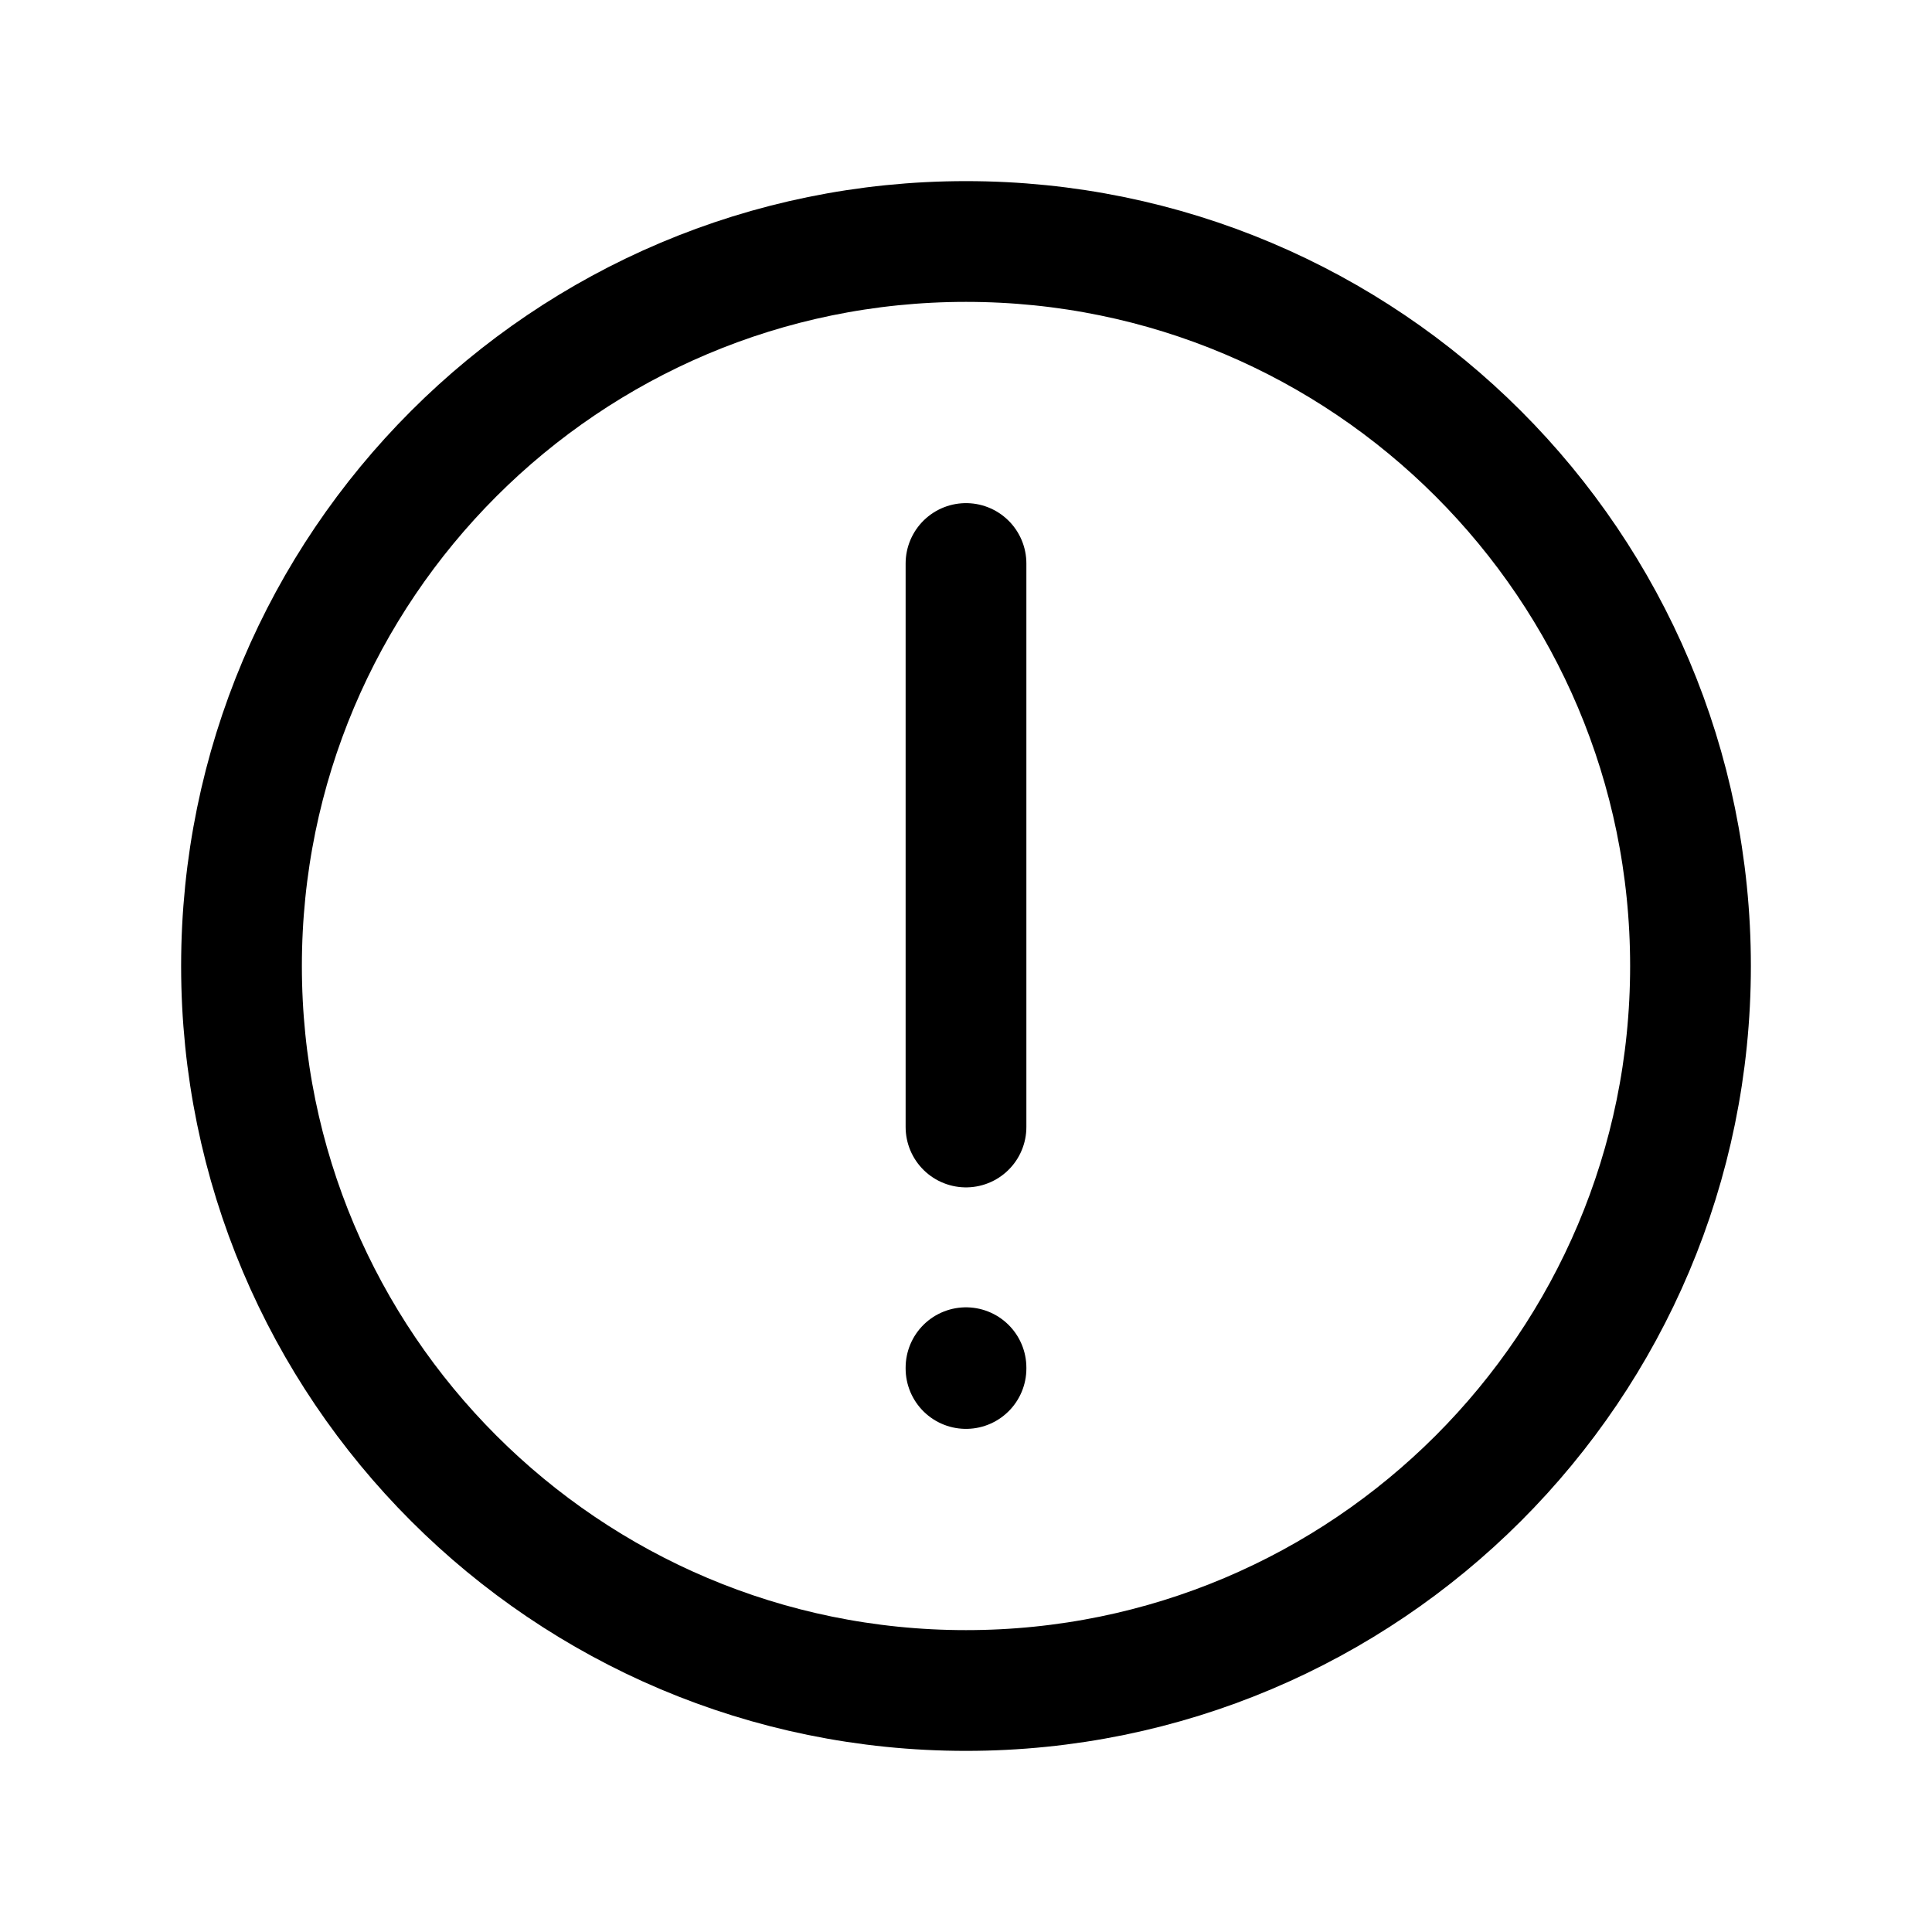
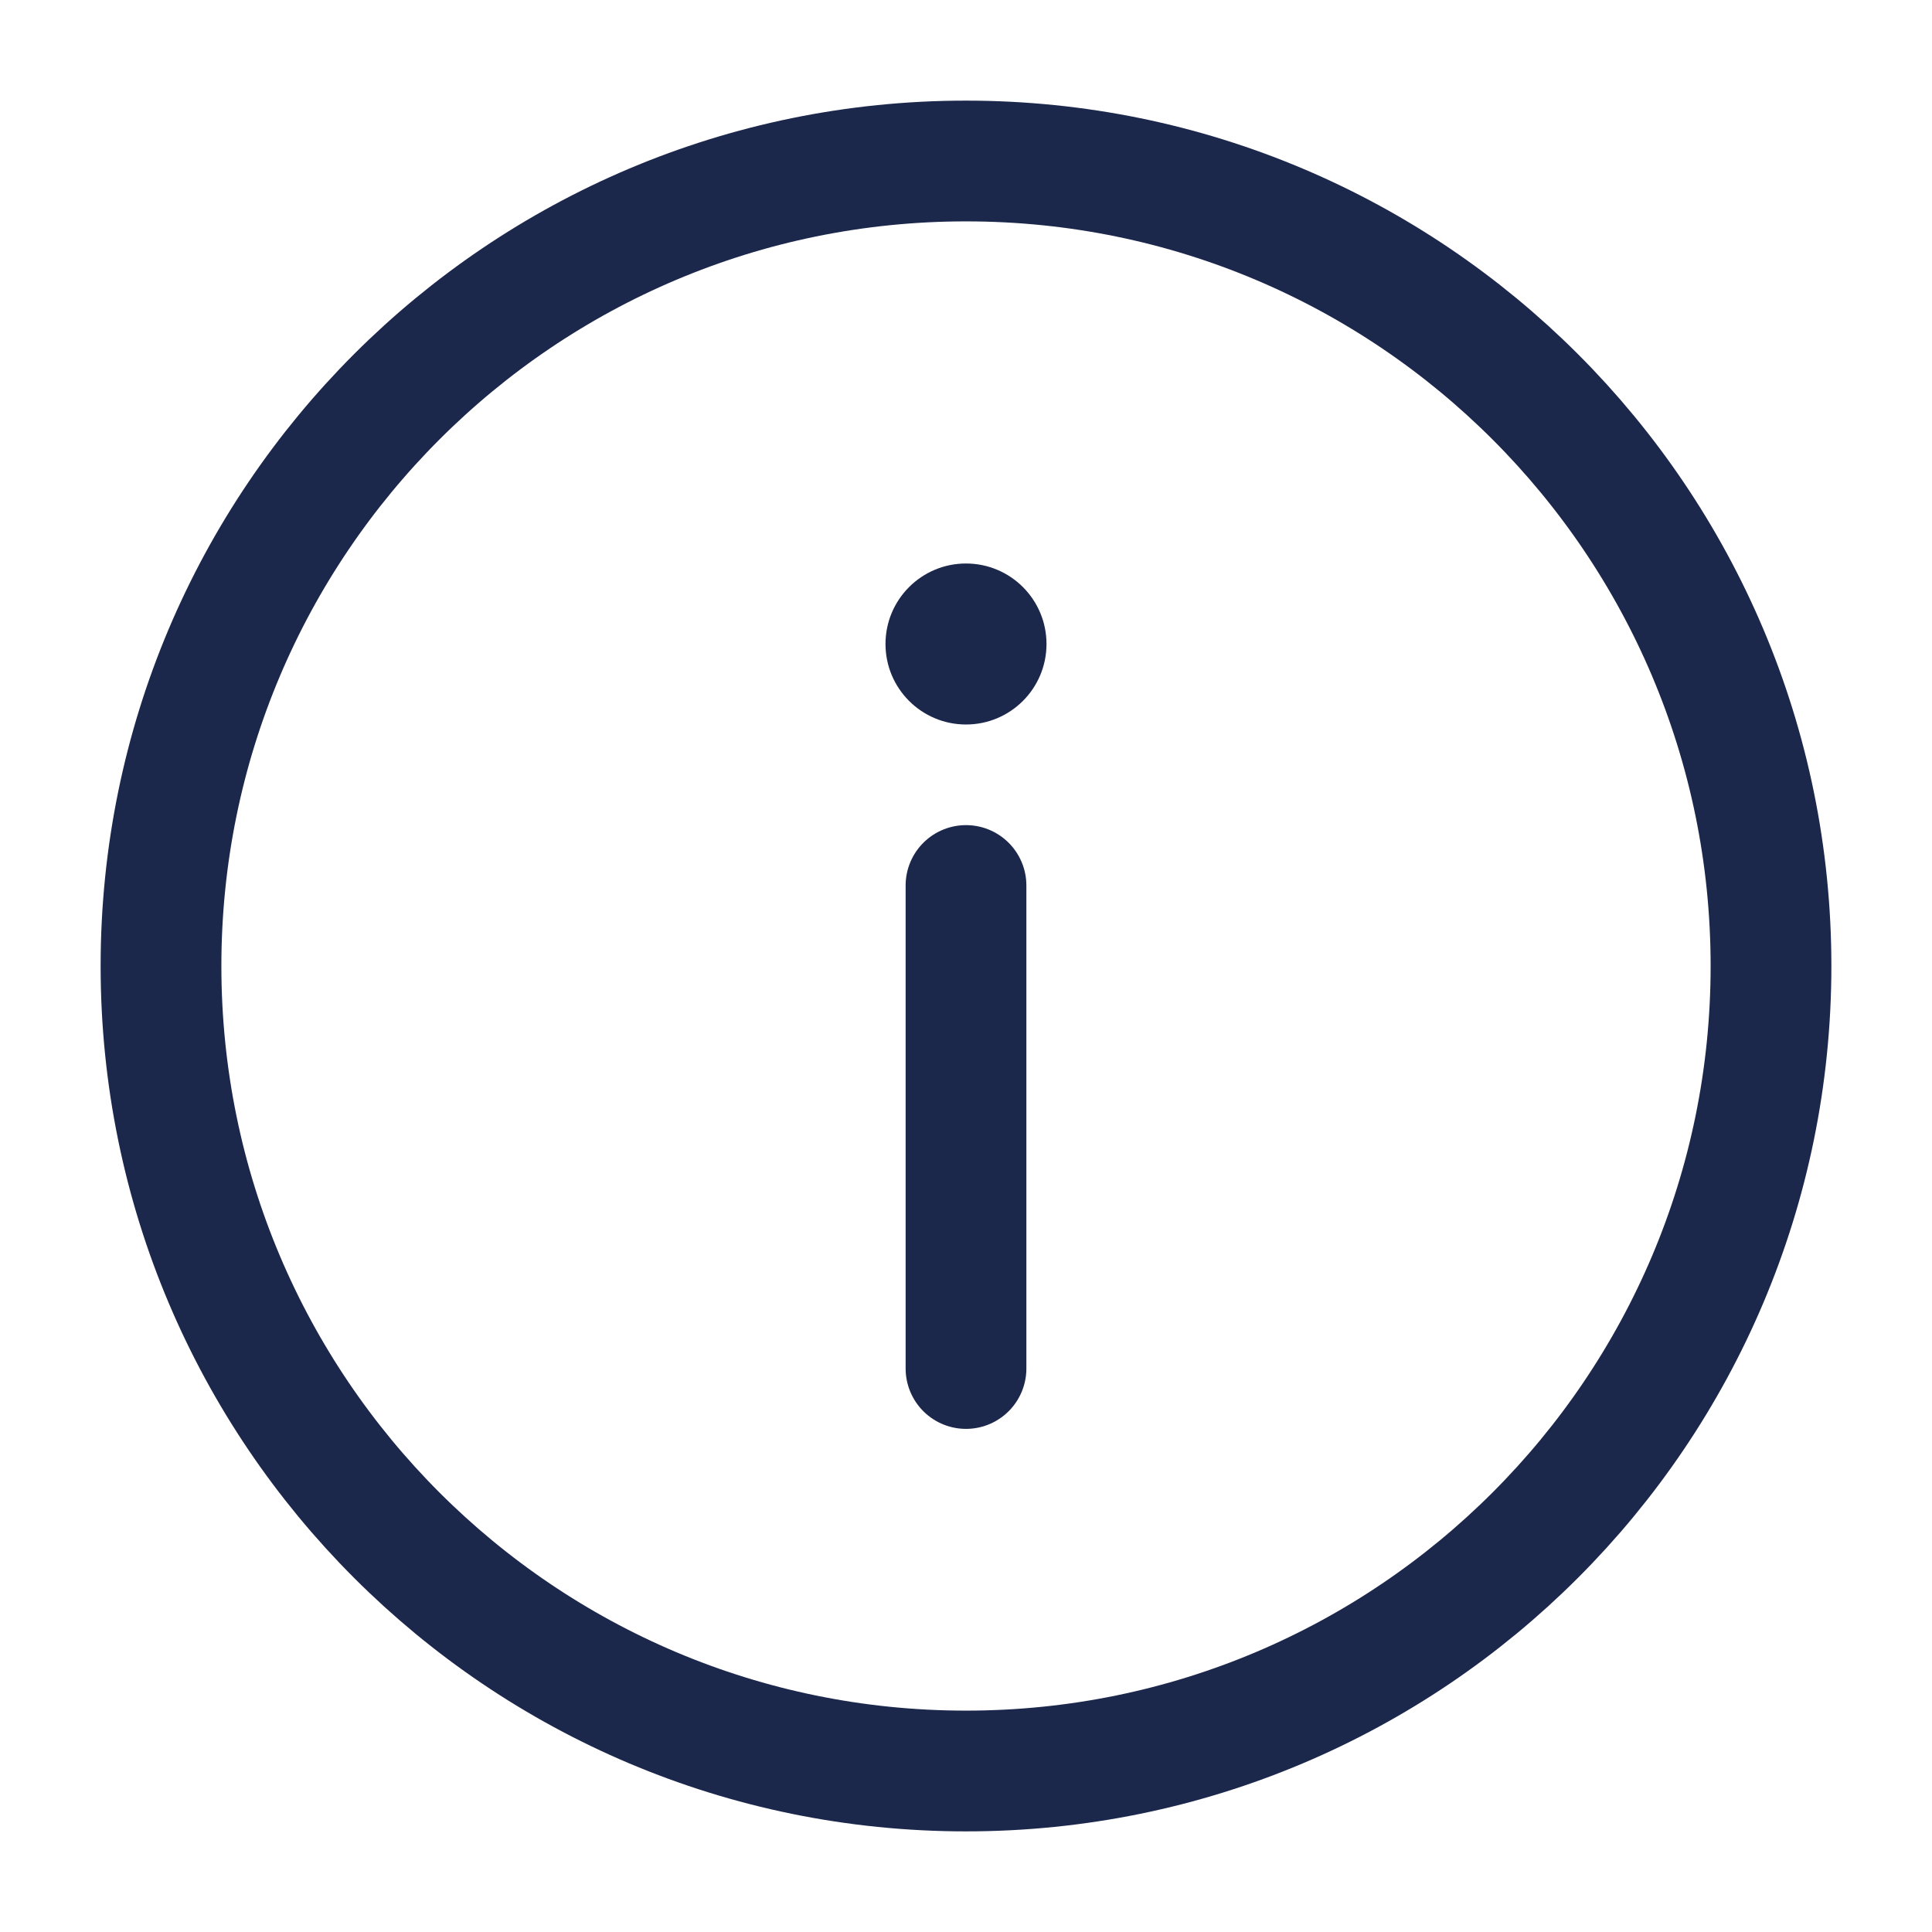
<svg xmlns="http://www.w3.org/2000/svg" width="800px" height="800px" viewBox="0 0 24 24" fill="none">
-   <path d="M12 16.99V17M12 7V14M21 12C21 16.971 16.971 21 12 21C7.029 21 3 16.971 3 12C3 7.029 7.029 3 12 3C16.971 3 21 7.029 21 12Z" stroke="#000000" stroke-width="1.5" stroke-linecap="round" stroke-linejoin="round" />
+   <circle cx="12" cy="12" r="10" stroke="#1C274C" stroke-width="1.5" />
+   <path d="M12 17V11" stroke="#1C274C" stroke-width="1.5" stroke-linecap="round" />
+   <circle cx="1" cy="1" r="1" transform="matrix(1 0 0 -1 11 9)" fill="#1C274C" />
</svg>
